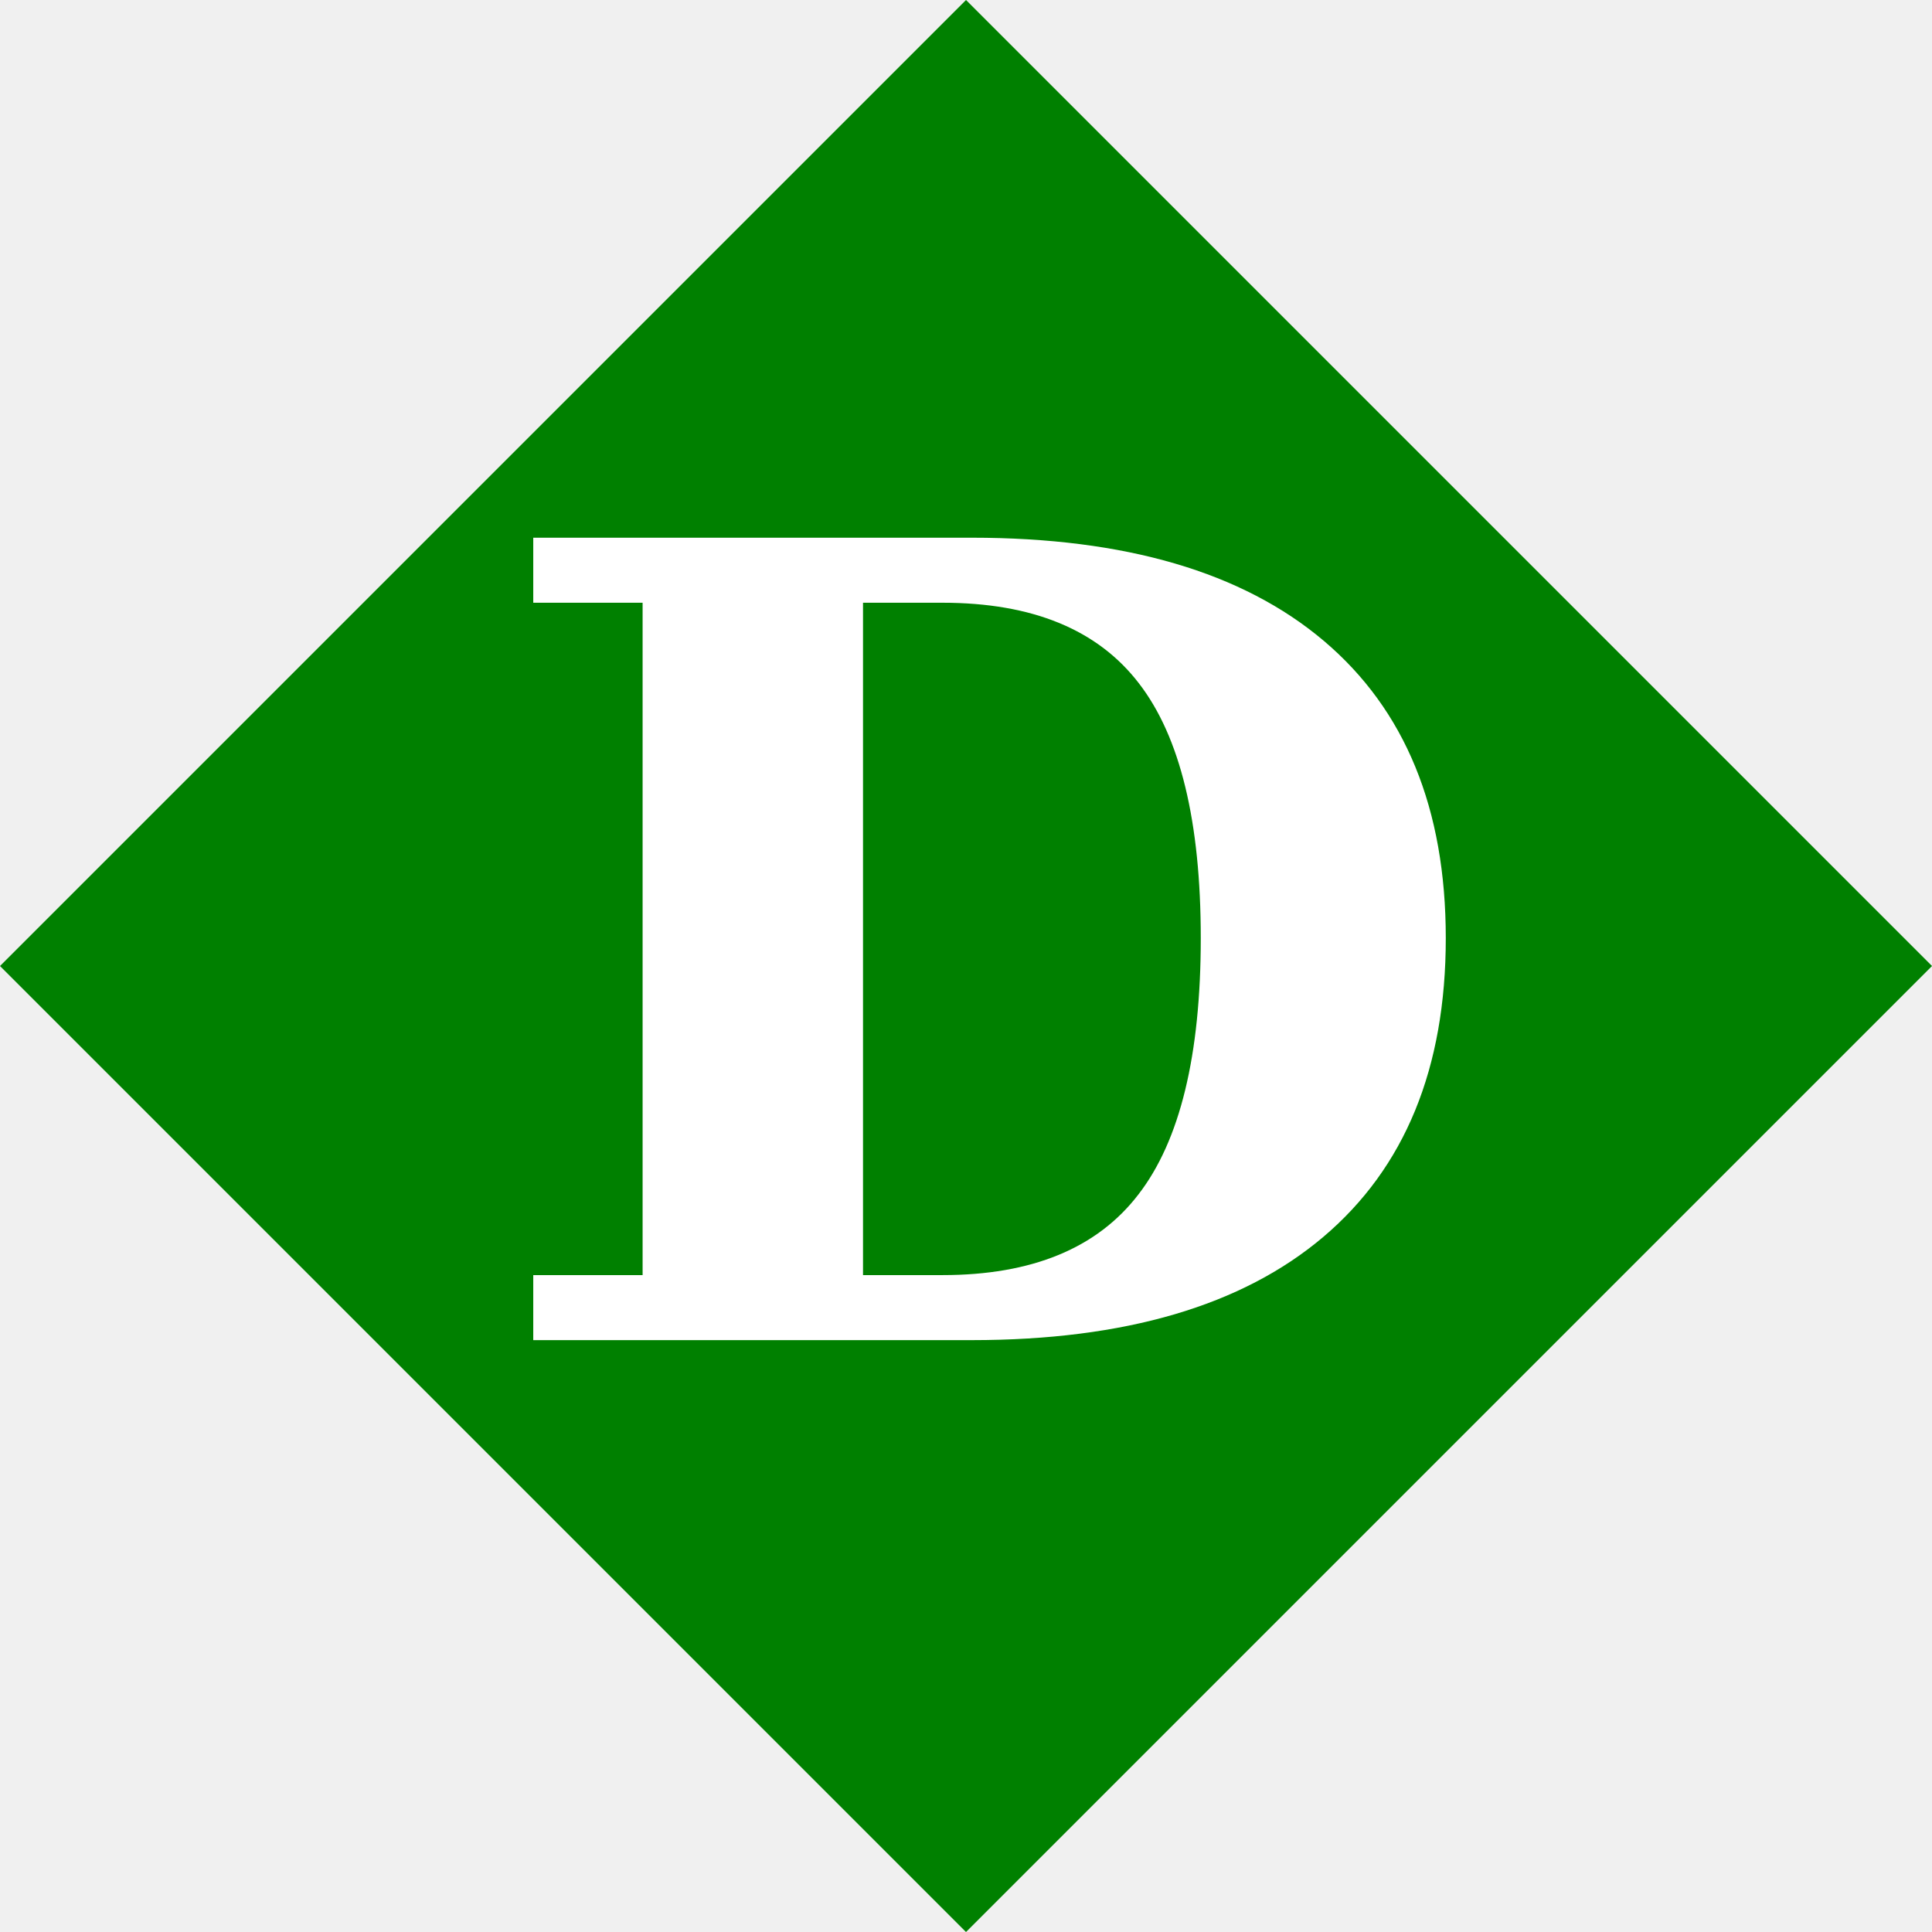
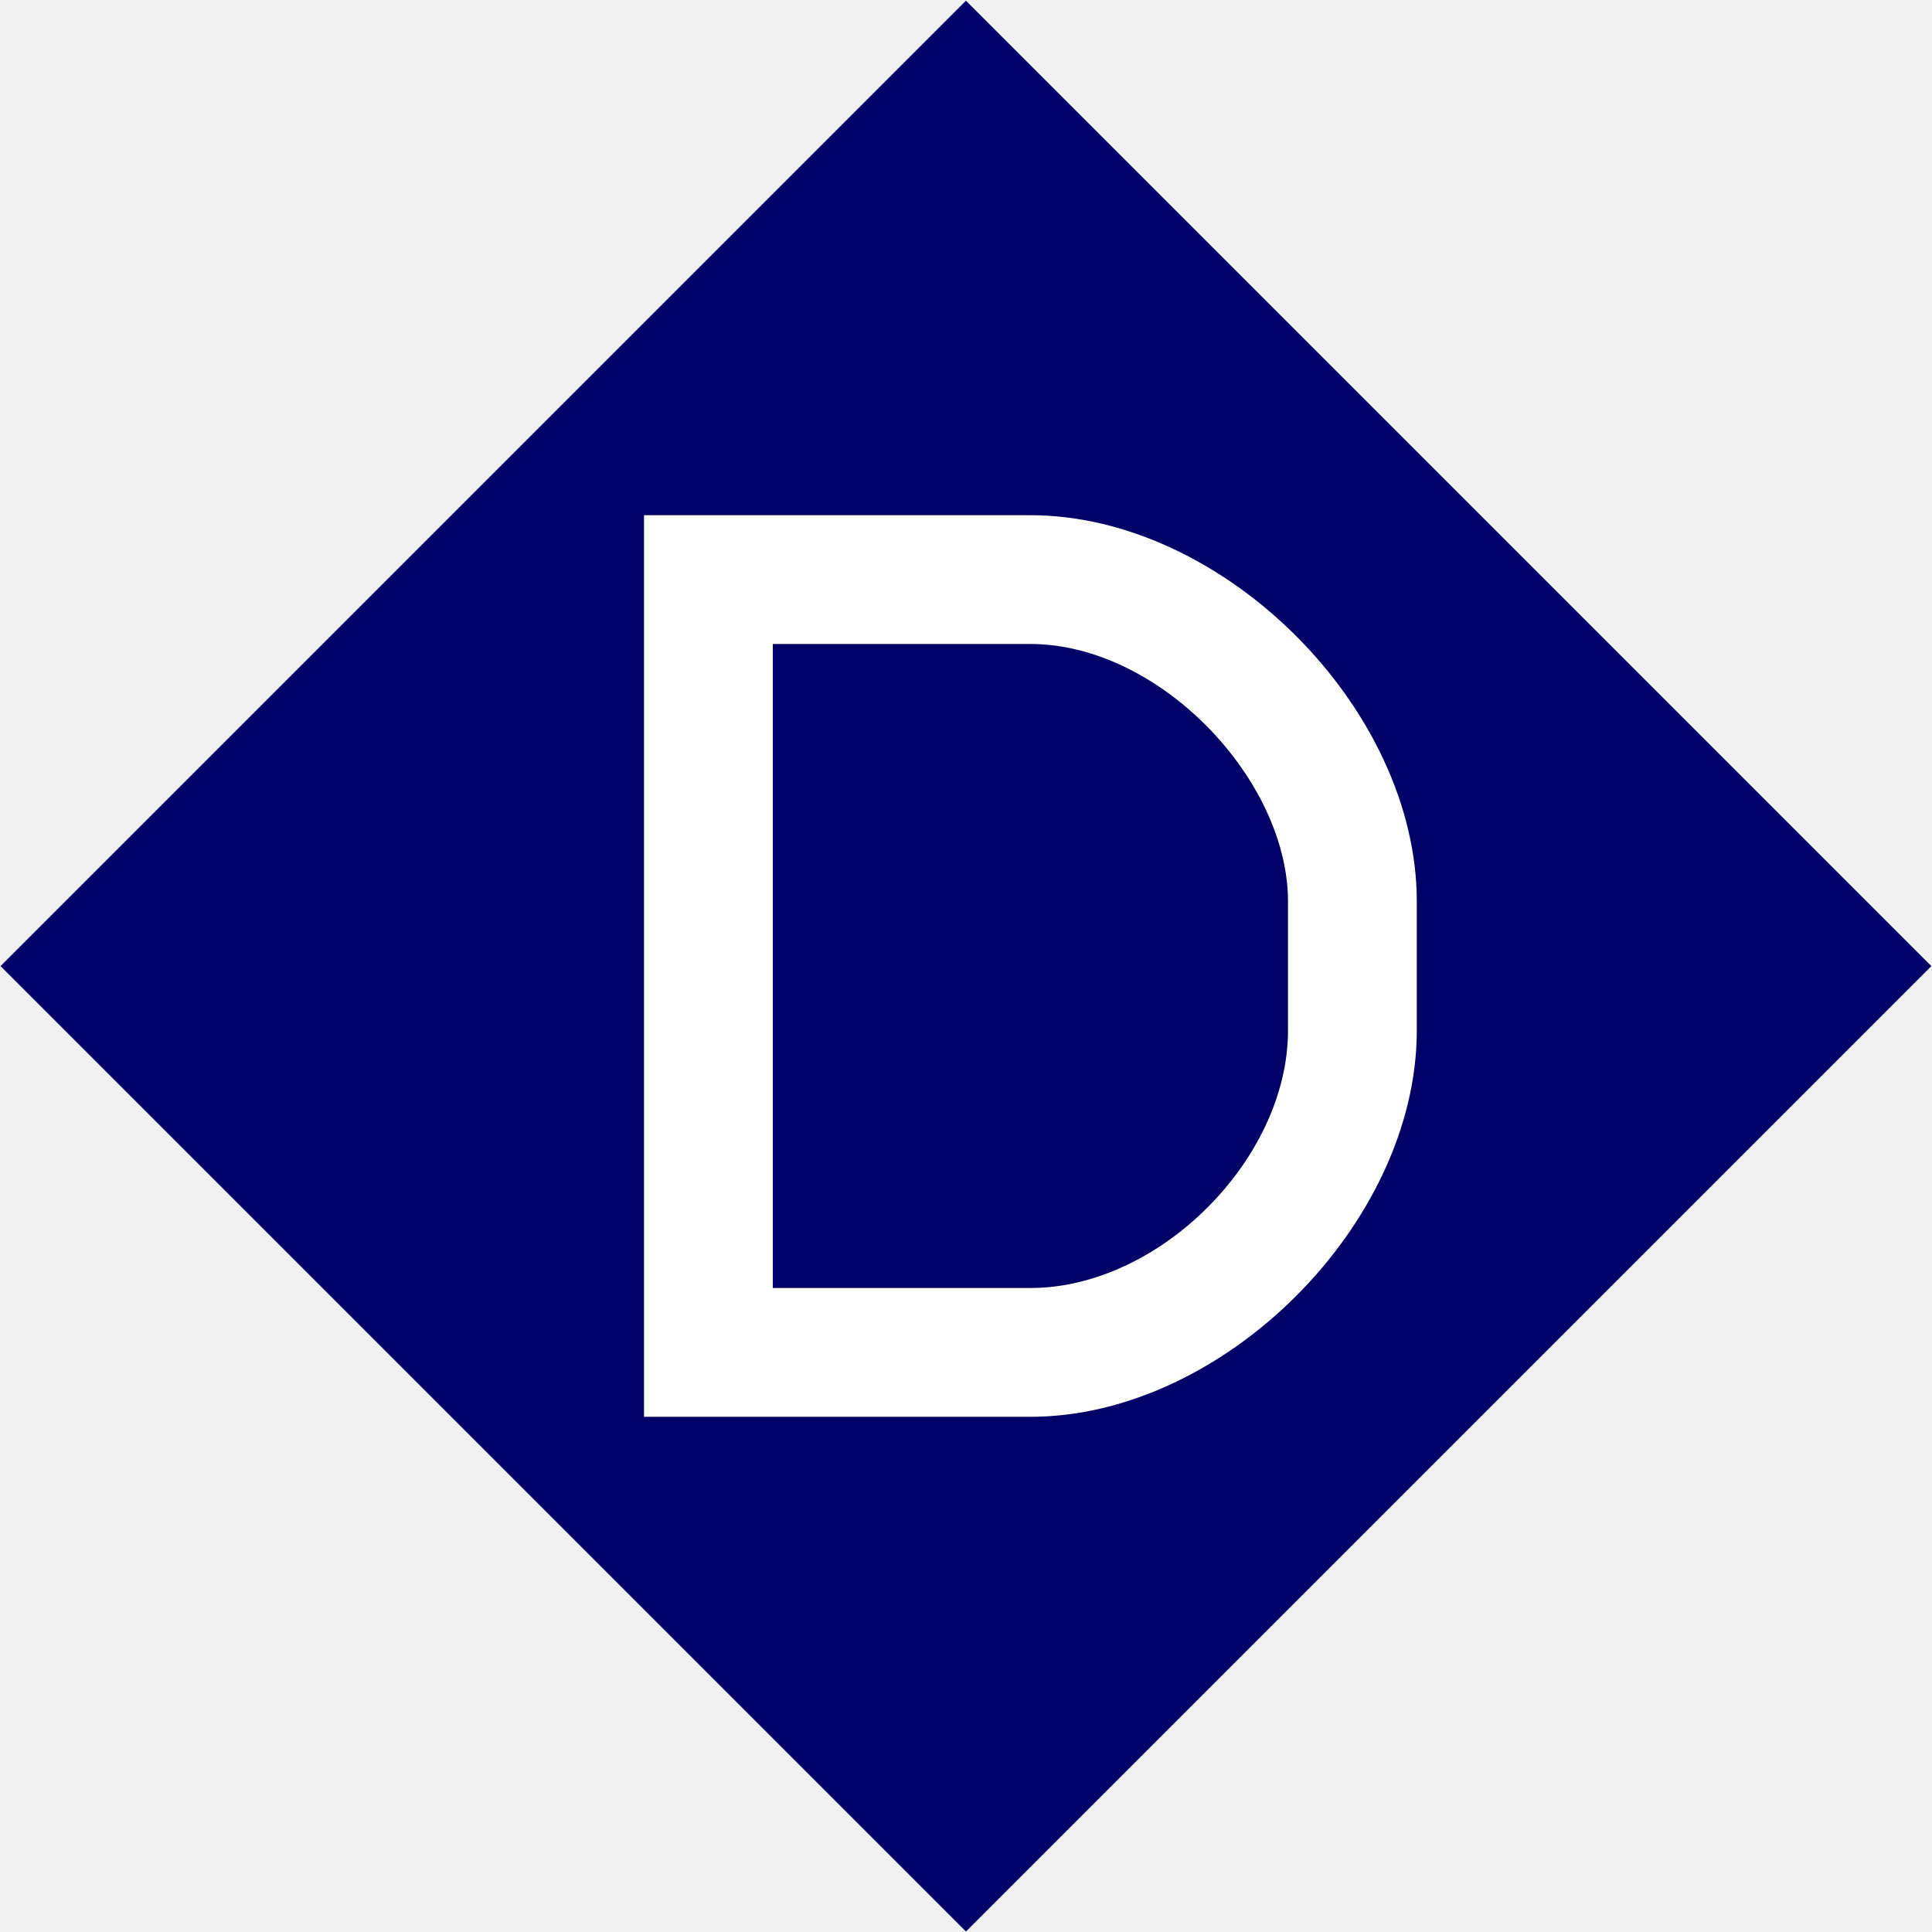
- <svg xmlns="http://www.w3.org/2000/svg" width="100" height="100" id="svg2" version="1.0">
-   <defs id="defs4" />
-   <g id="layer1" transform="translate(-162.8571,-569.505)">
-     <rect style="fill:#008000;fill-opacity:1;stroke:none" id="rect4126" width="70.711" height="70.711" x="553.214" y="252.188" transform="matrix(0.7071068,0.7071068,-0.7071068,0.7071068,0,0)" />
-     <path transform="scale(1.03206,0.9689361)" style="font-size:58.8px;font-style:normal;font-variant:normal;font-weight:bold;font-stretch:normal;text-align:start;line-height:125%;writing-mode:lr-tb;text-anchor:start;fill:#ffffff;fill-opacity:1;stroke:none;stroke-width:1px;stroke-linecap:butt;stroke-linejoin:miter;stroke-opacity:1;font-family:Serif" d="M 201.08,655.878 L 205.07,655.878 C 209.549,655.878 212.822,654.443 214.89,651.572 C 216.976,648.701 218.019,644.136 218.019,637.877 C 218.019,631.656 216.986,627.12 214.918,624.268 C 212.851,621.396 209.568,619.961 205.07,619.961 L 201.08,619.961 L 201.08,655.878 M 184.542,659.352 L 184.542,655.878 L 190.026,655.878 L 190.026,619.961 L 184.542,619.961 L 184.542,616.487 L 206.535,616.487 C 214.229,616.487 220.115,618.324 224.192,621.999 C 228.269,625.674 230.307,630.967 230.307,637.877 C 230.307,644.825 228.259,650.146 224.163,653.84 C 220.086,657.515 214.21,659.352 206.535,659.352 L 184.542,659.352" id="text4128" />
-   </g>
+ <svg xmlns="http://www.w3.org/2000/svg" version="1.0" width="60" height="60" viewBox="0 0 60 60" id="svg2268" xml:space="preserve">
+   <defs id="defs2270">
+ </defs>
+   <rect width="60" height="60" style="fill:#ffffff" x="0" y="0" opacity="0.0" id="squr1" />
+   <rect width="42.4" height="42.4" x="8.8" y="8.8" transform="matrix(0.7071,-0.7071,0.7071,0.7071,-12.4275,30.0029)" style="fill:#000066" id="rect2285" />
+   <path d="M 32,16 C 27.4,16 20,16 20,16 L 20,44 C 20,44 30,44 32,44 C 38,44 44,38 44,32 C 44,32 44,32 44,28 C 44,22 38,16 32,16 z M 40,32 C 40,36 36,40 32,40 L 24,40 L 24,20 L 32,20 C 36,20 40,24.2 40,28 C 40,32 40,28 40,32 z " style="fill:#ffffff;fill-rule:evenodd" id="path2335" />
</svg>
